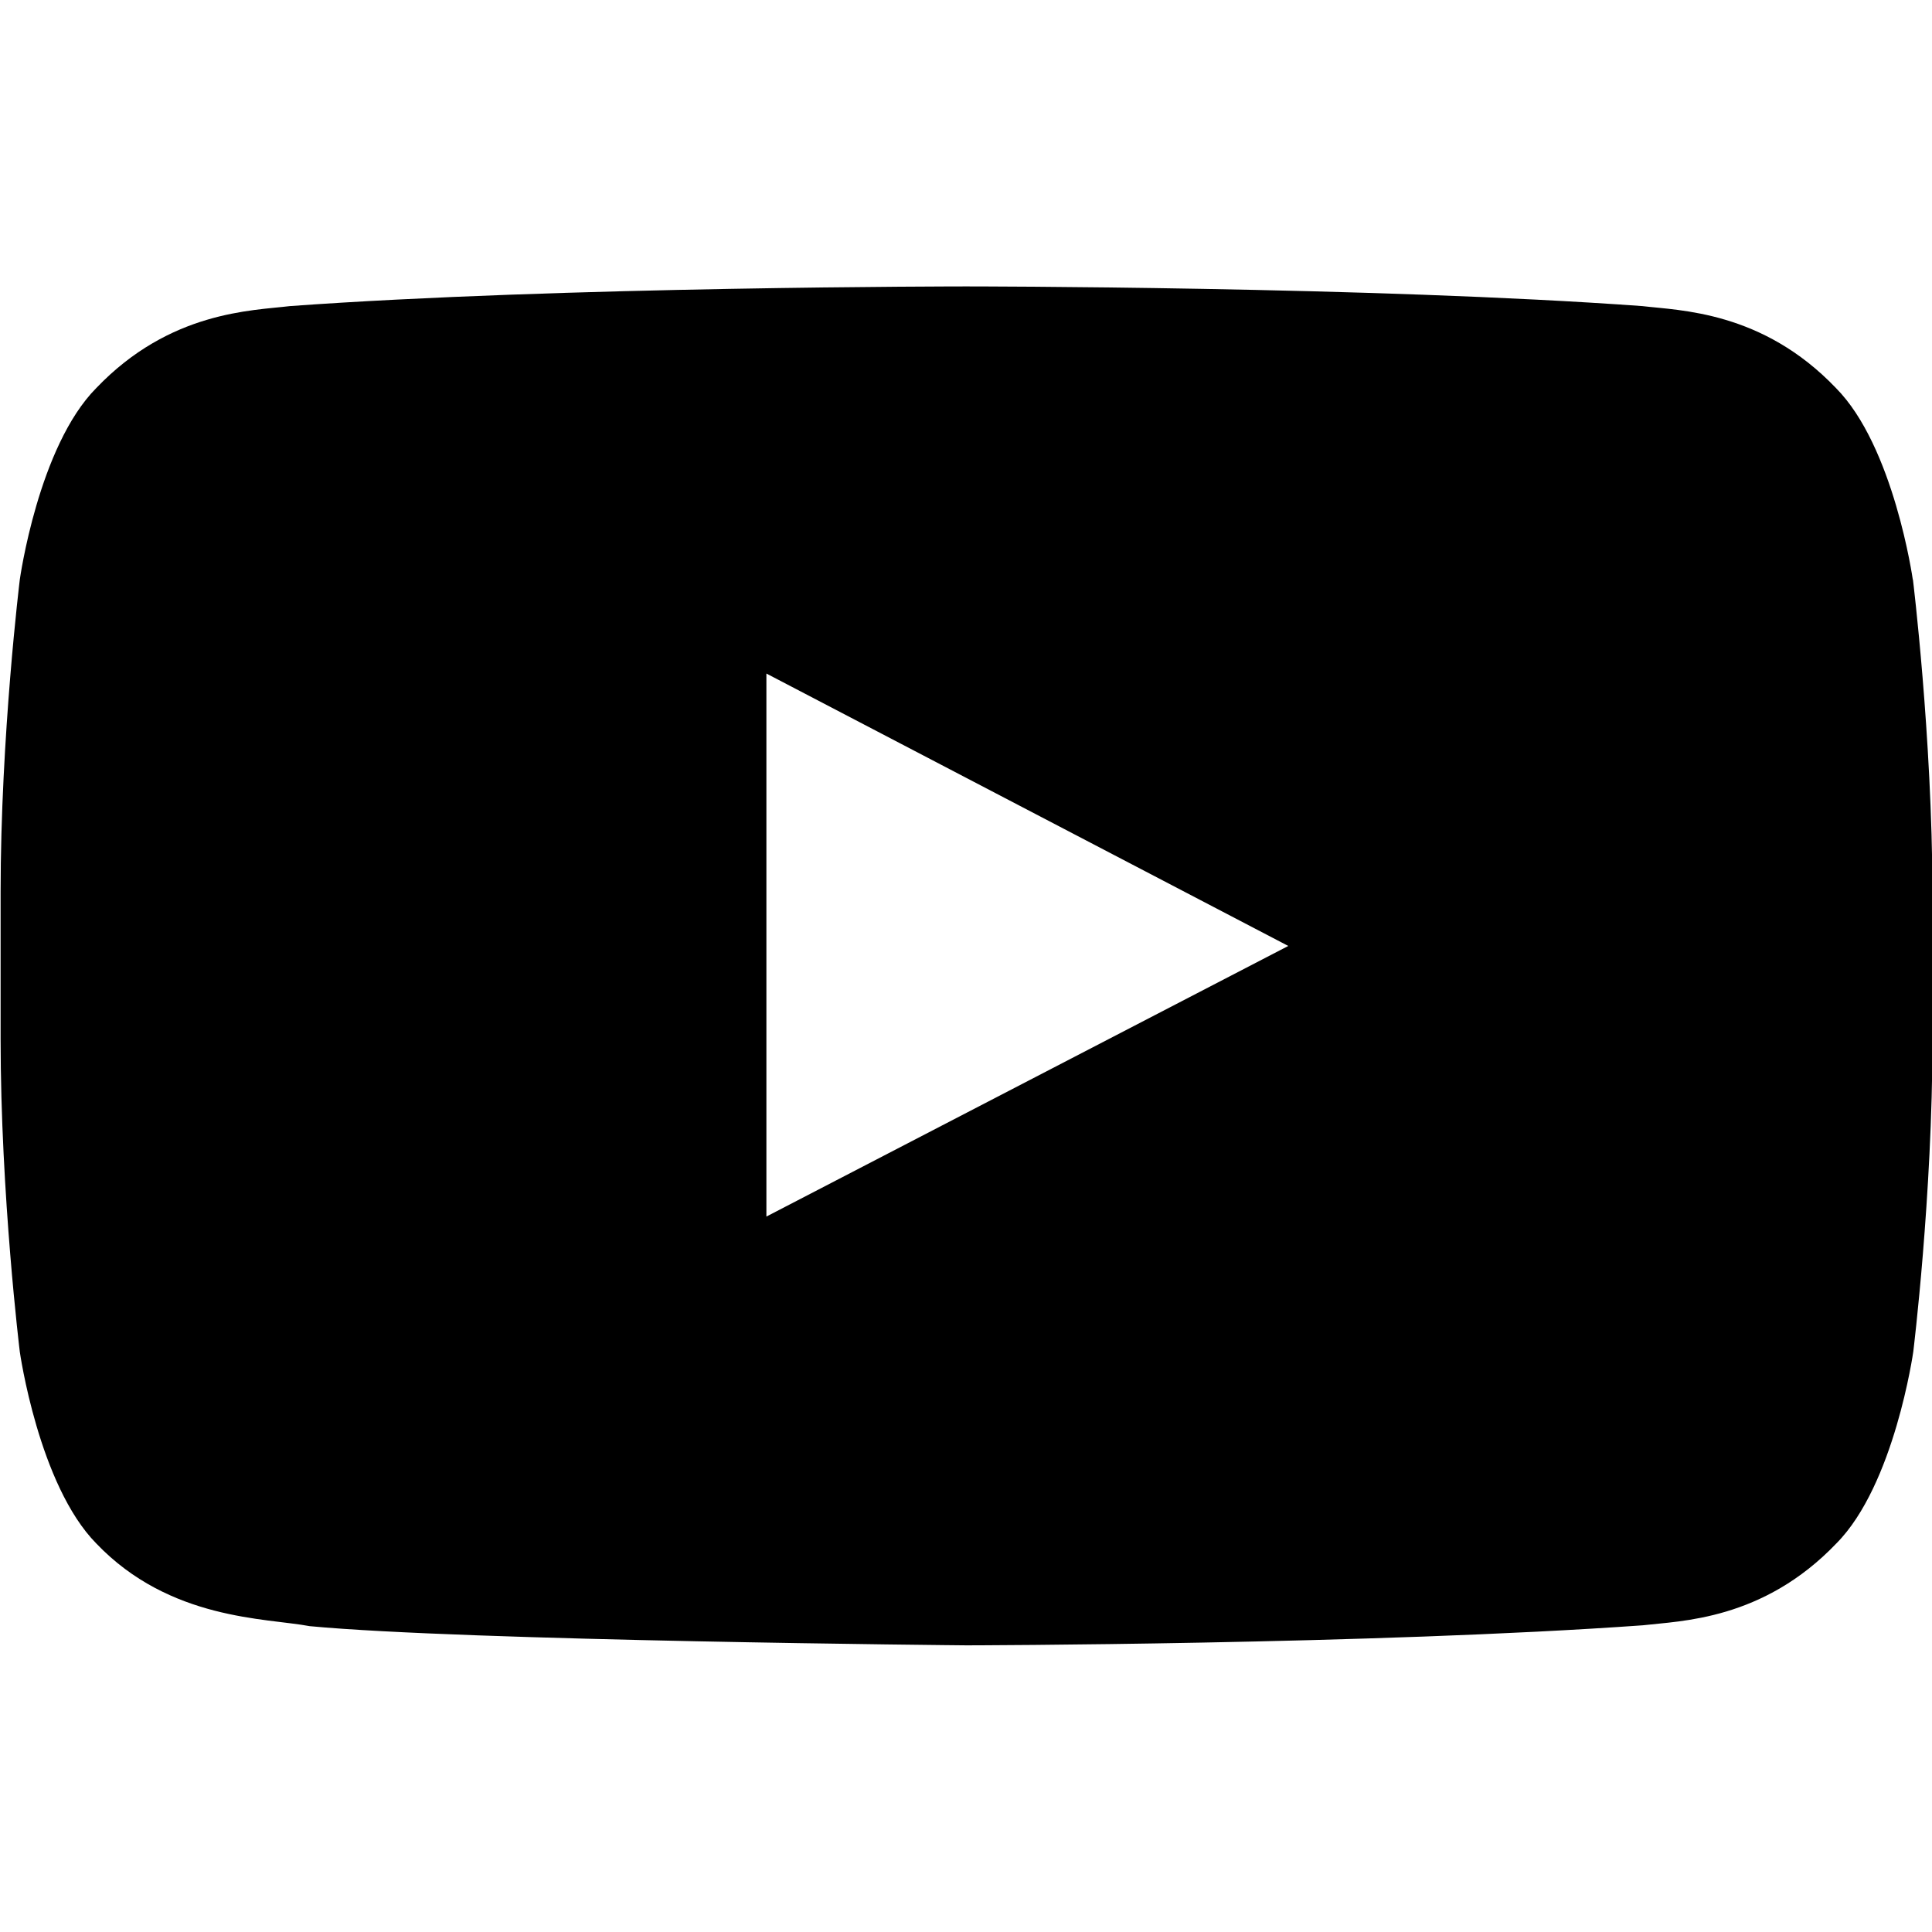
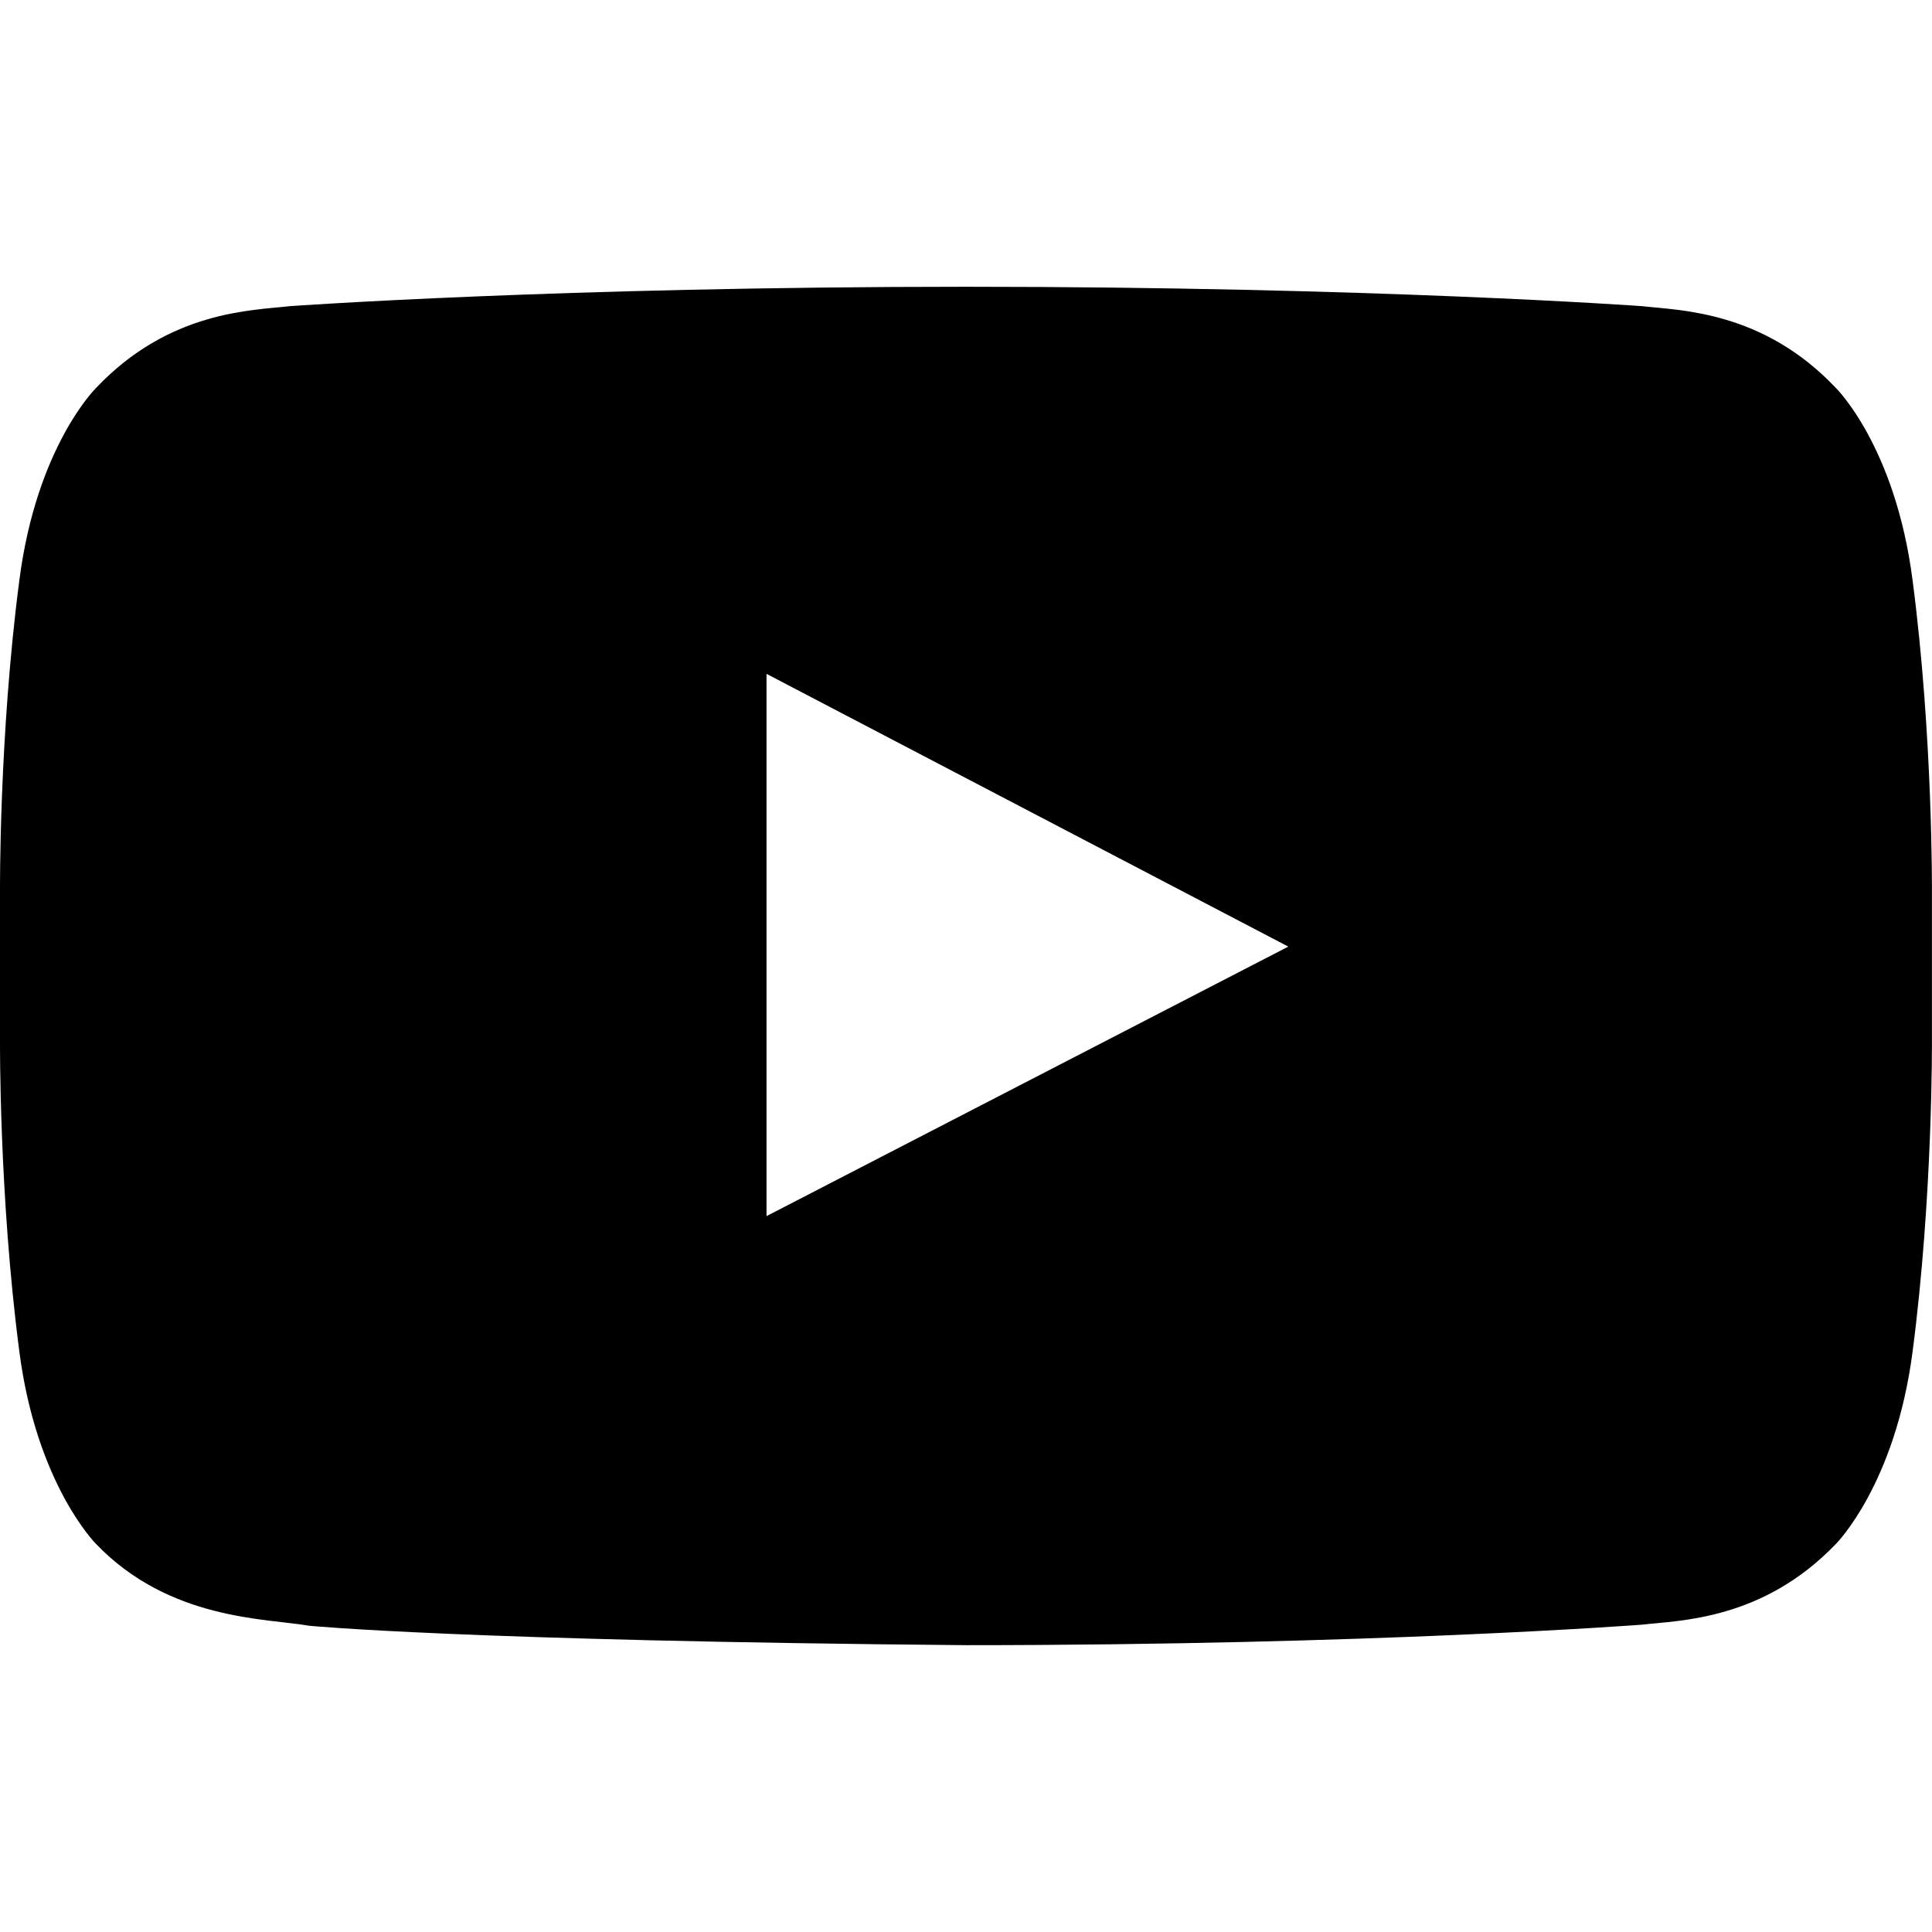
- <svg xmlns="http://www.w3.org/2000/svg" version="1.1" width="16" height="16" viewBox="0 0 16 16">
-   <path d="M15.841 4.8c0 0-0.156-1.103-0.637-1.587-0.609-0.637-1.291-0.641-1.603-0.678-2.237-0.163-5.597-0.163-5.597-0.163h-0.006c0 0-3.359 0-5.597 0.163-0.313 0.038-0.994 0.041-1.603 0.678-0.481 0.484-0.634 1.587-0.634 1.587s-0.159 1.294-0.159 2.591v1.213c0 1.294 0.159 2.591 0.159 2.591s0.156 1.103 0.634 1.588c0.609 0.637 1.409 0.616 1.766 0.684 1.281 0.122 5.441 0.159 5.441 0.159s3.363-0.006 5.6-0.166c0.313-0.037 0.994-0.041 1.603-0.678 0.481-0.484 0.637-1.588 0.637-1.588s0.159-1.294 0.159-2.591v-1.213c-0.003-1.294-0.162-2.591-0.162-2.591zM6.347 10.075v-4.497l4.322 2.256-4.322 2.241z" />
+ <svg xmlns="http://www.w3.org/2000/svg" version="1.1" width="28" height="28" viewBox="0 0 28 28">
+   <path d="M11.109 17.625l7.562-3.906-7.562-3.953v7.859zM14 4.156c5.891 0 9.797 0.281 9.797 0.281 0.547 0.063 1.75 0.063 2.812 1.188 0 0 0.859 0.844 1.109 2.781 0.297 2.266 0.281 4.531 0.281 4.531v2.125s0.016 2.266-0.281 4.531c-0.25 1.922-1.109 2.781-1.109 2.781-1.062 1.109-2.266 1.109-2.812 1.172 0 0-3.906 0.297-9.797 0.297v0c-7.281-0.063-9.516-0.281-9.516-0.281-0.625-0.109-2.031-0.078-3.094-1.188 0 0-0.859-0.859-1.109-2.781-0.297-2.266-0.281-4.531-0.281-4.531v-2.125s-0.016-2.266 0.281-4.531c0.25-1.937 1.109-2.781 1.109-2.781 1.062-1.125 2.266-1.125 2.812-1.188 0 0 3.906-0.281 9.797-0.281v0z" />
</svg>
